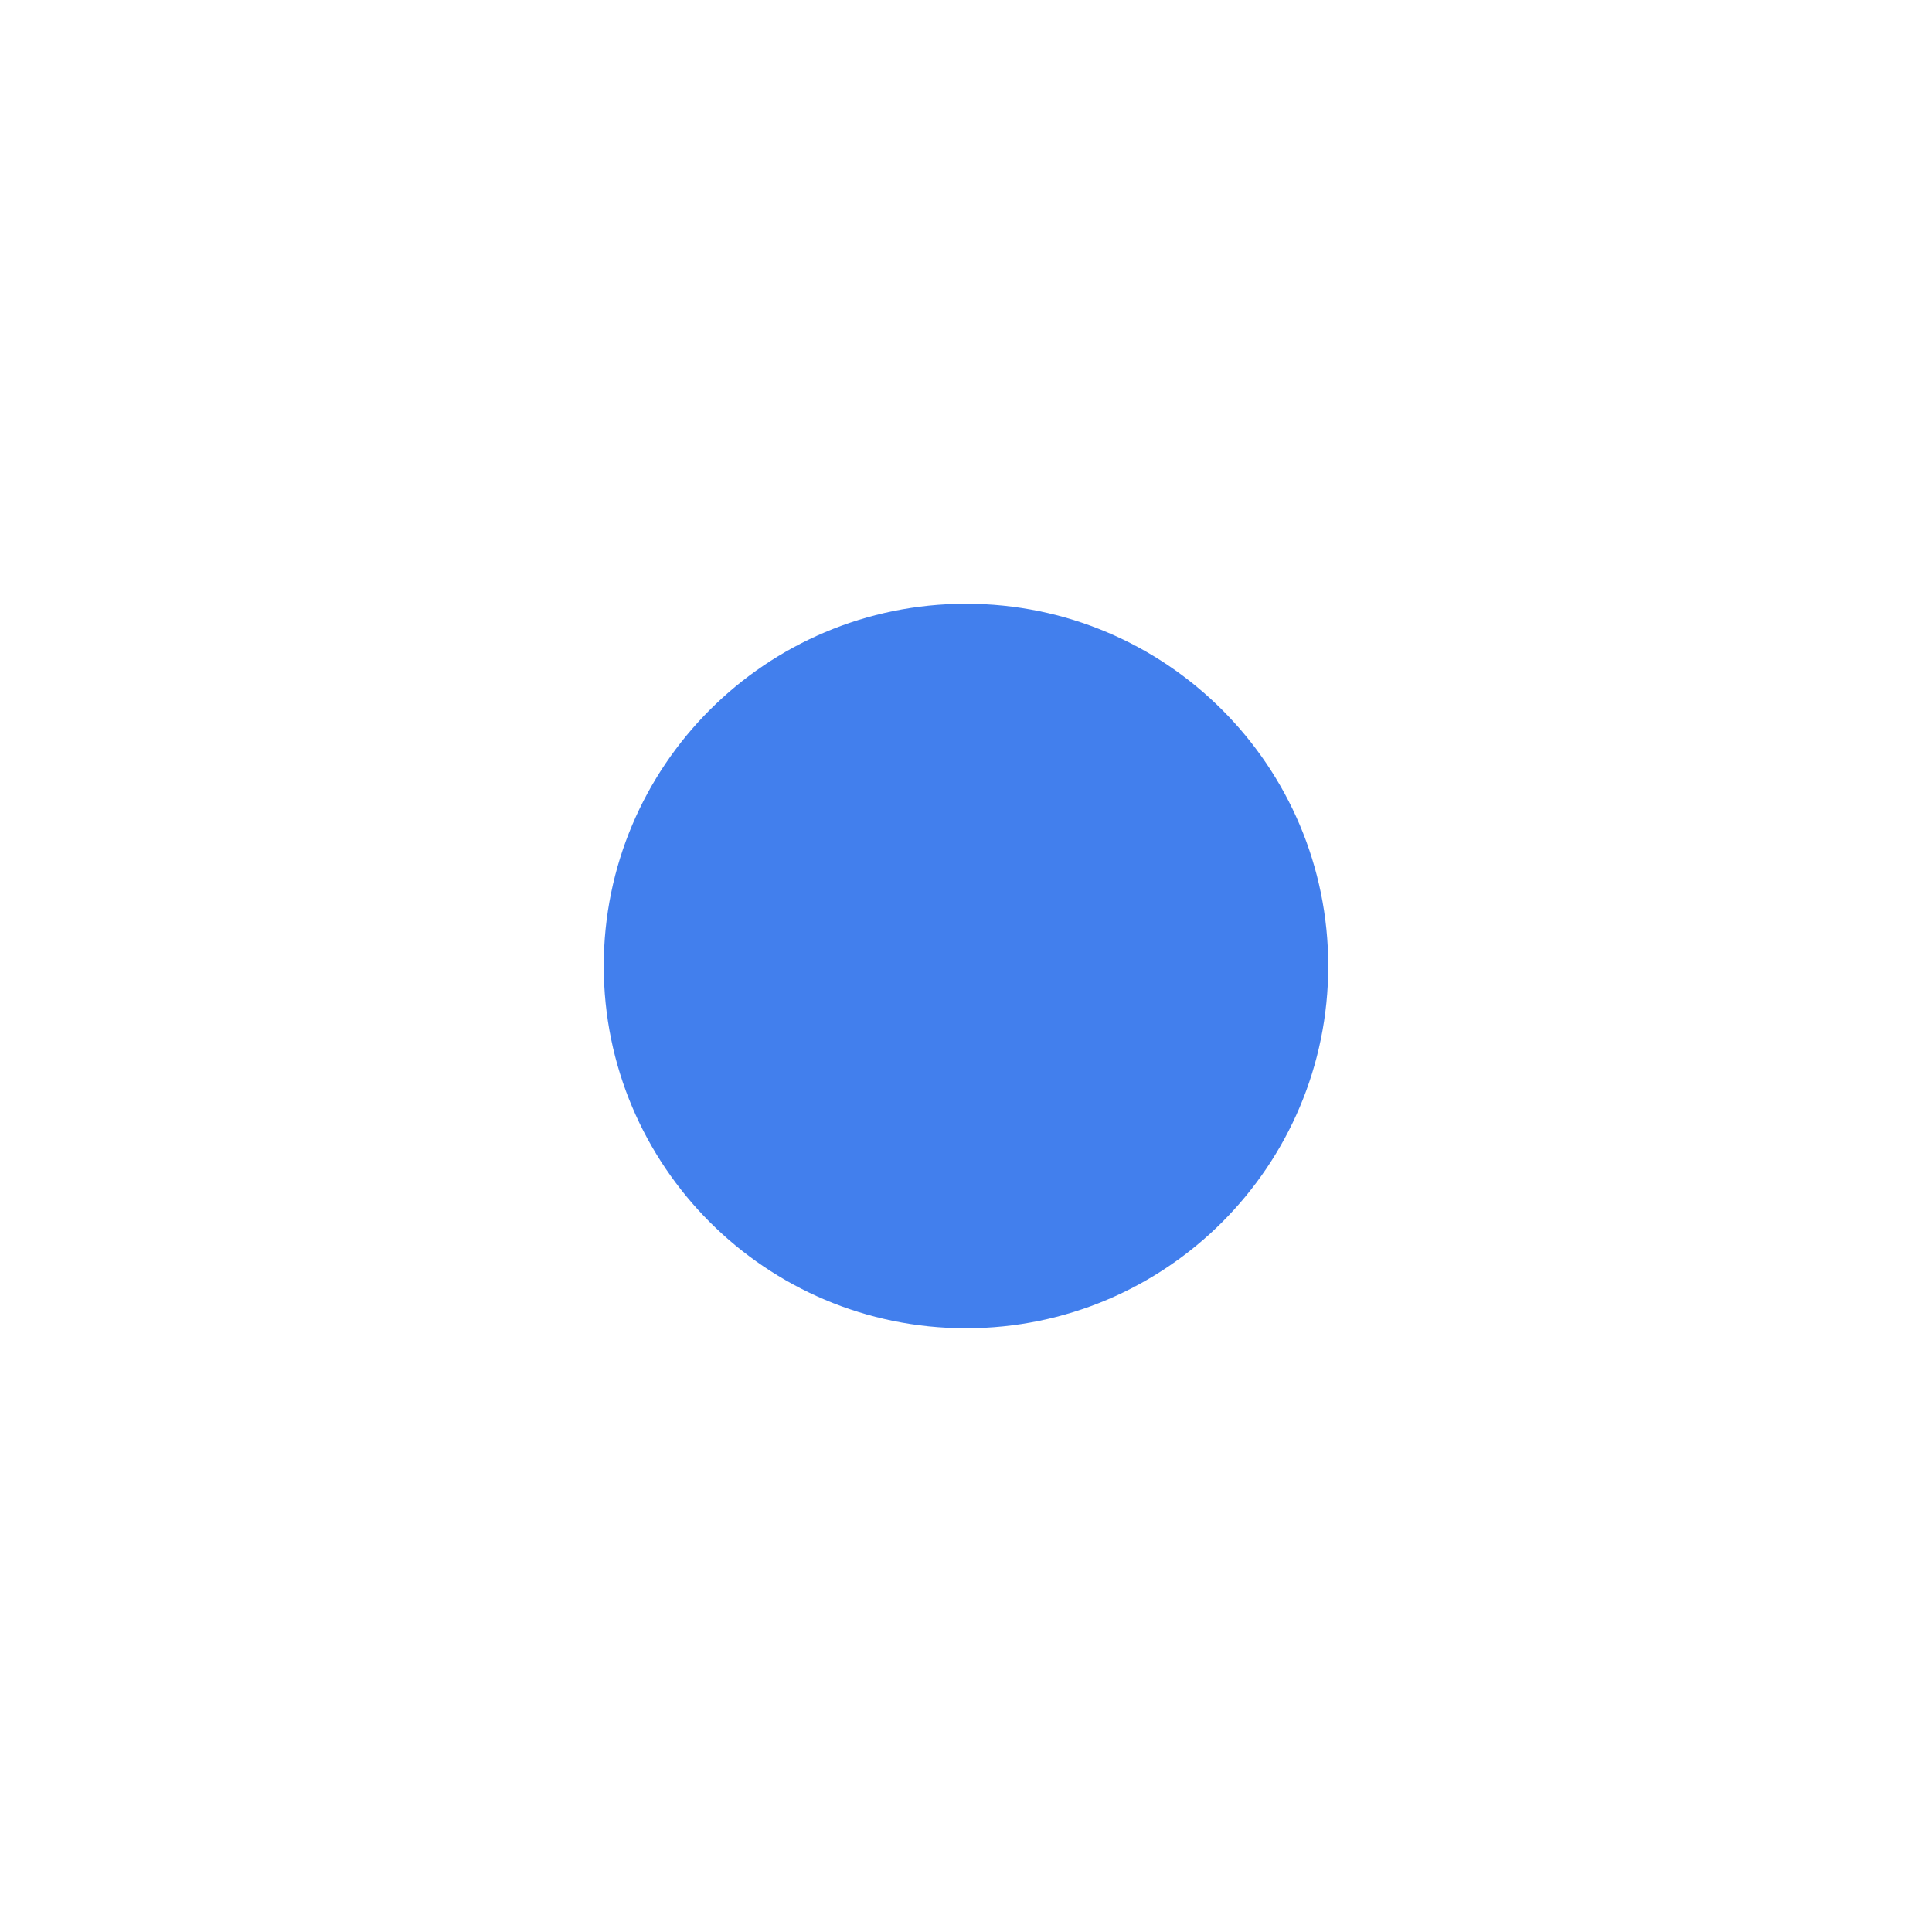
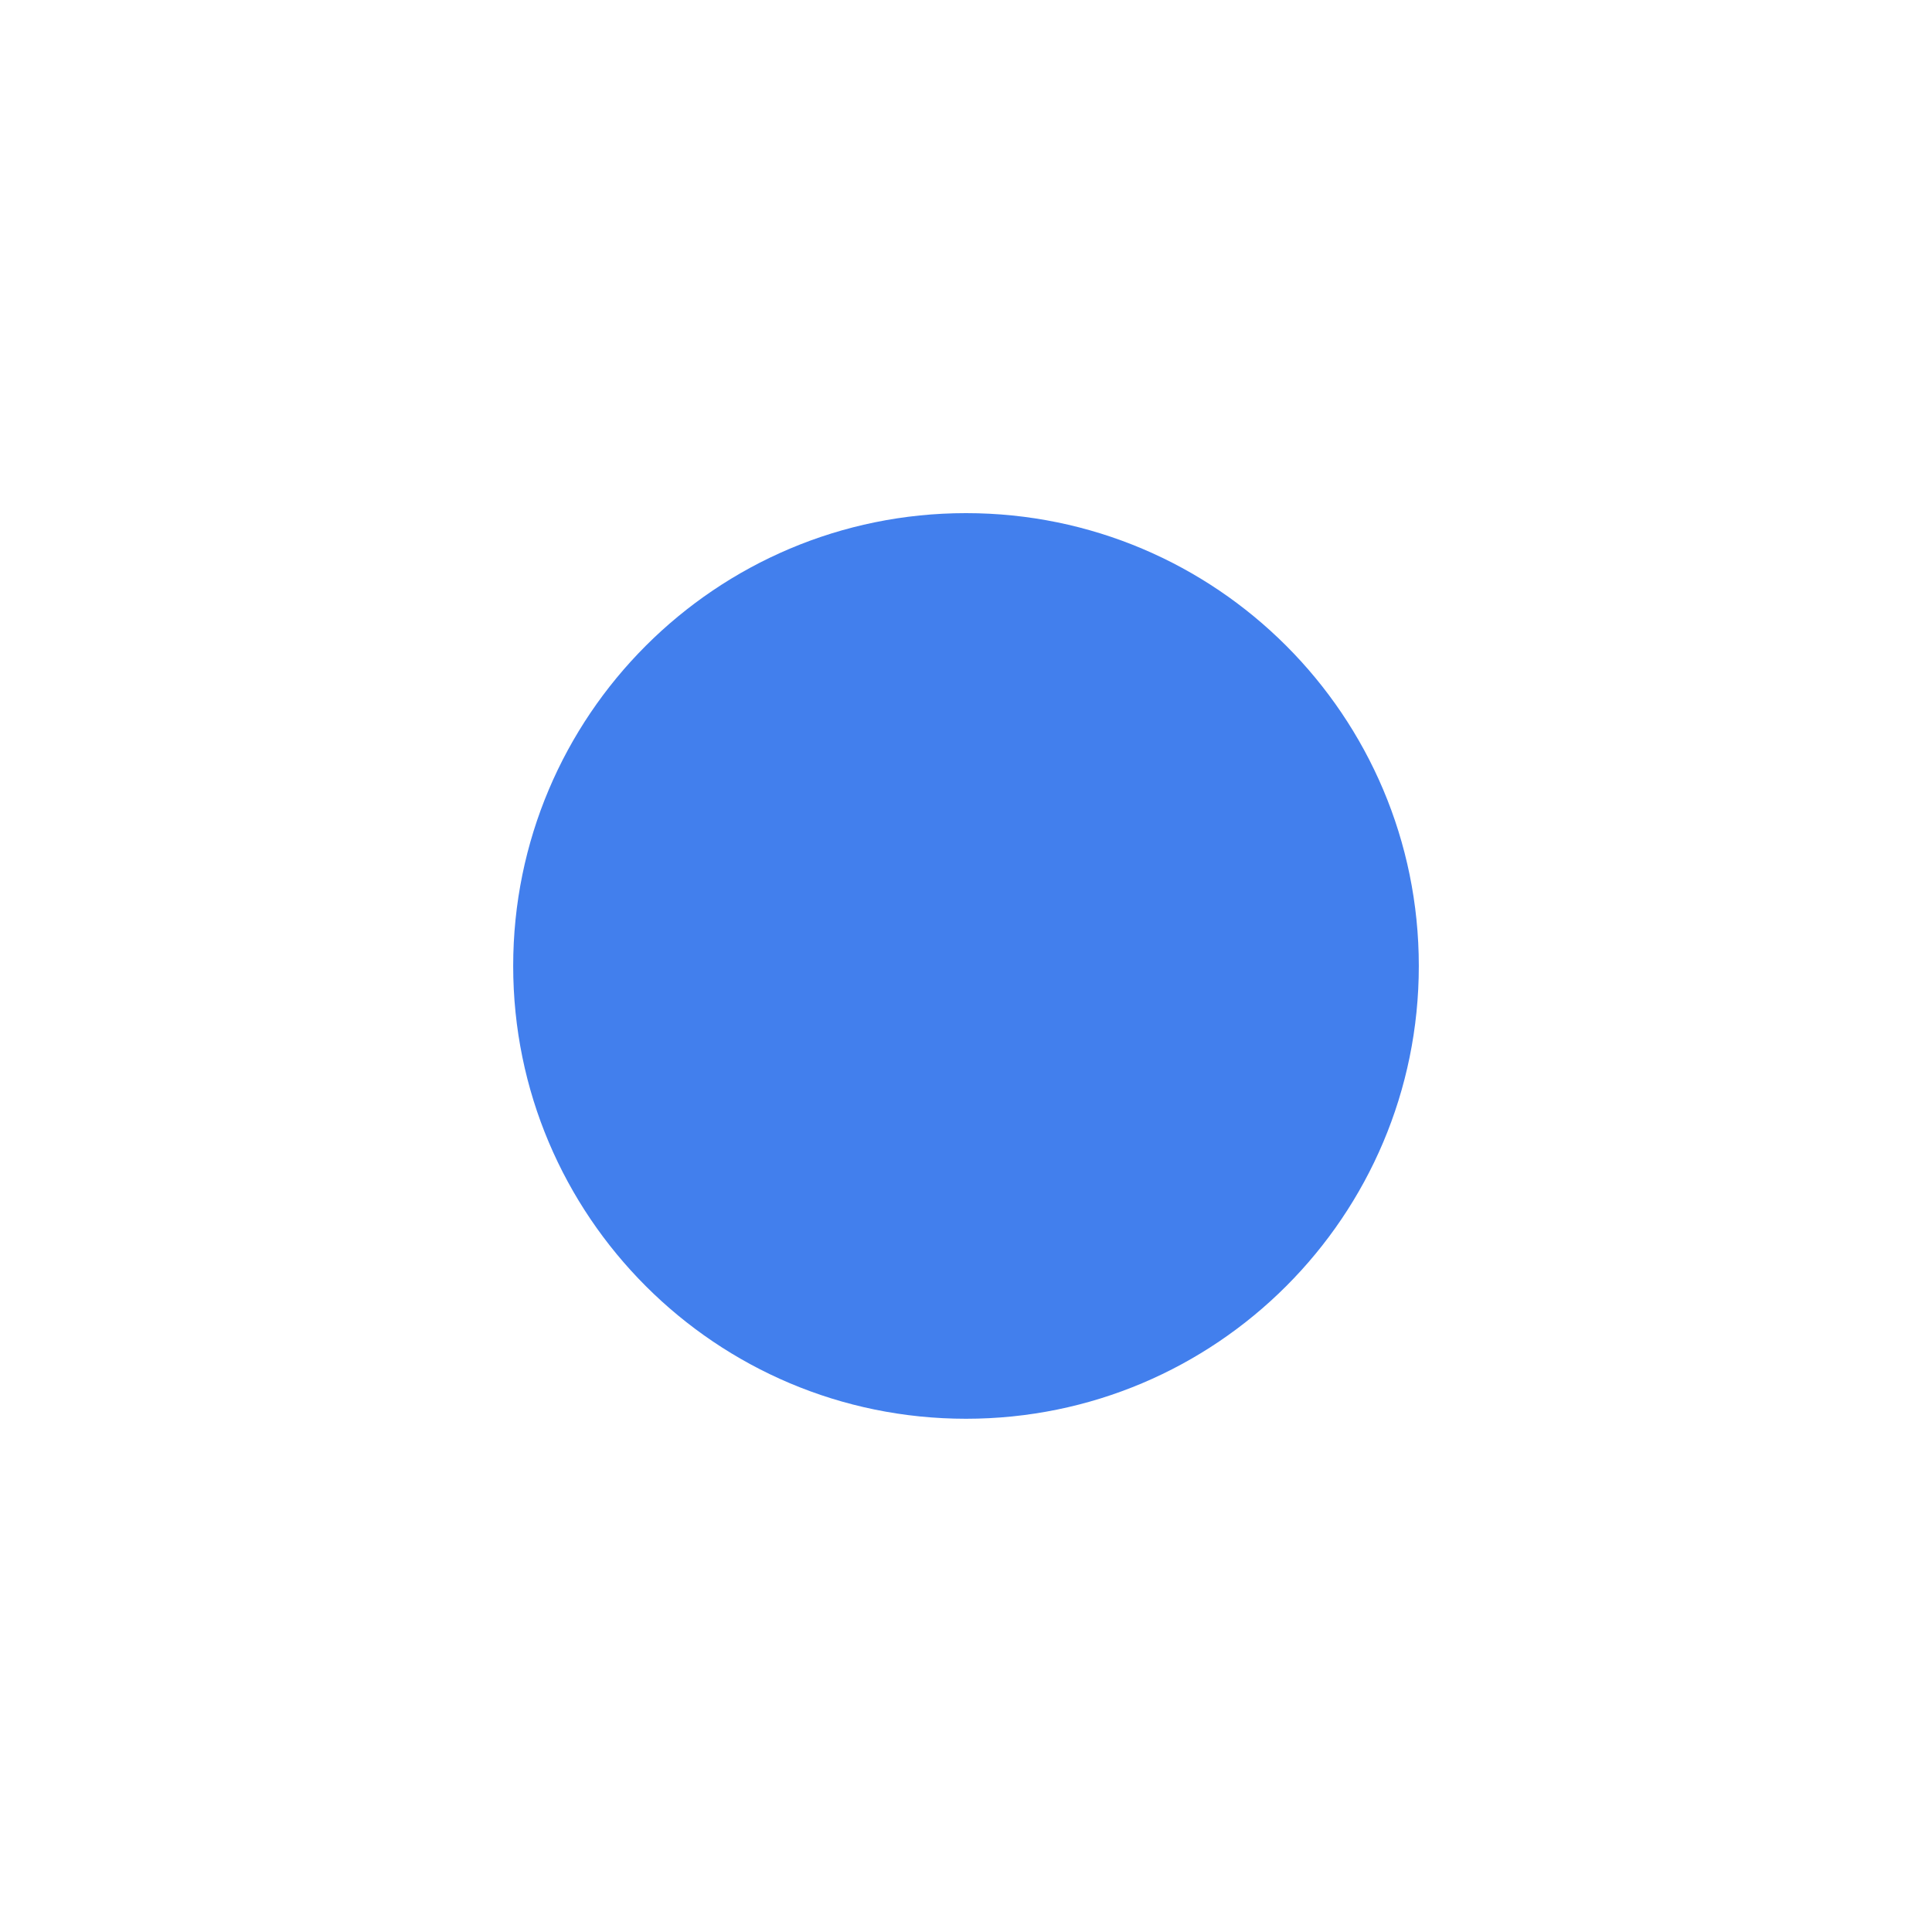
- <svg xmlns="http://www.w3.org/2000/svg" viewBox="0 0 16 16">
-   <g transform="translate(0 -1036.362)">
-     <path style="fill:#427fed" d="M 11,8 C 11,9.657 9.657,11 8,11 6.343,11 5,9.657 5,8 5,6.343 6.343,5 8,5 c 1.657,0 3,1.343 3,3 z" transform="translate(0 1036.362)" />
+ <svg xmlns="http://www.w3.org/2000/svg" viewBox="0 0 16 16" id="svg2" version="1.1" width="100%" height="100%">
+   <defs id="defs10" />
+   <g transform="matrix(1.25,0,0,1.25,-2,-1297.453)" id="g4">
+     <path style="fill:#427fed" d="M 11,8 C 11,9.657 9.657,11 8,11 6.343,11 5,9.657 5,8 5,6.343 6.343,5 8,5 c 1.657,0 3,1.343 3,3 z" transform="translate(0,1036.362)" id="path6" />
  </g>
</svg>
